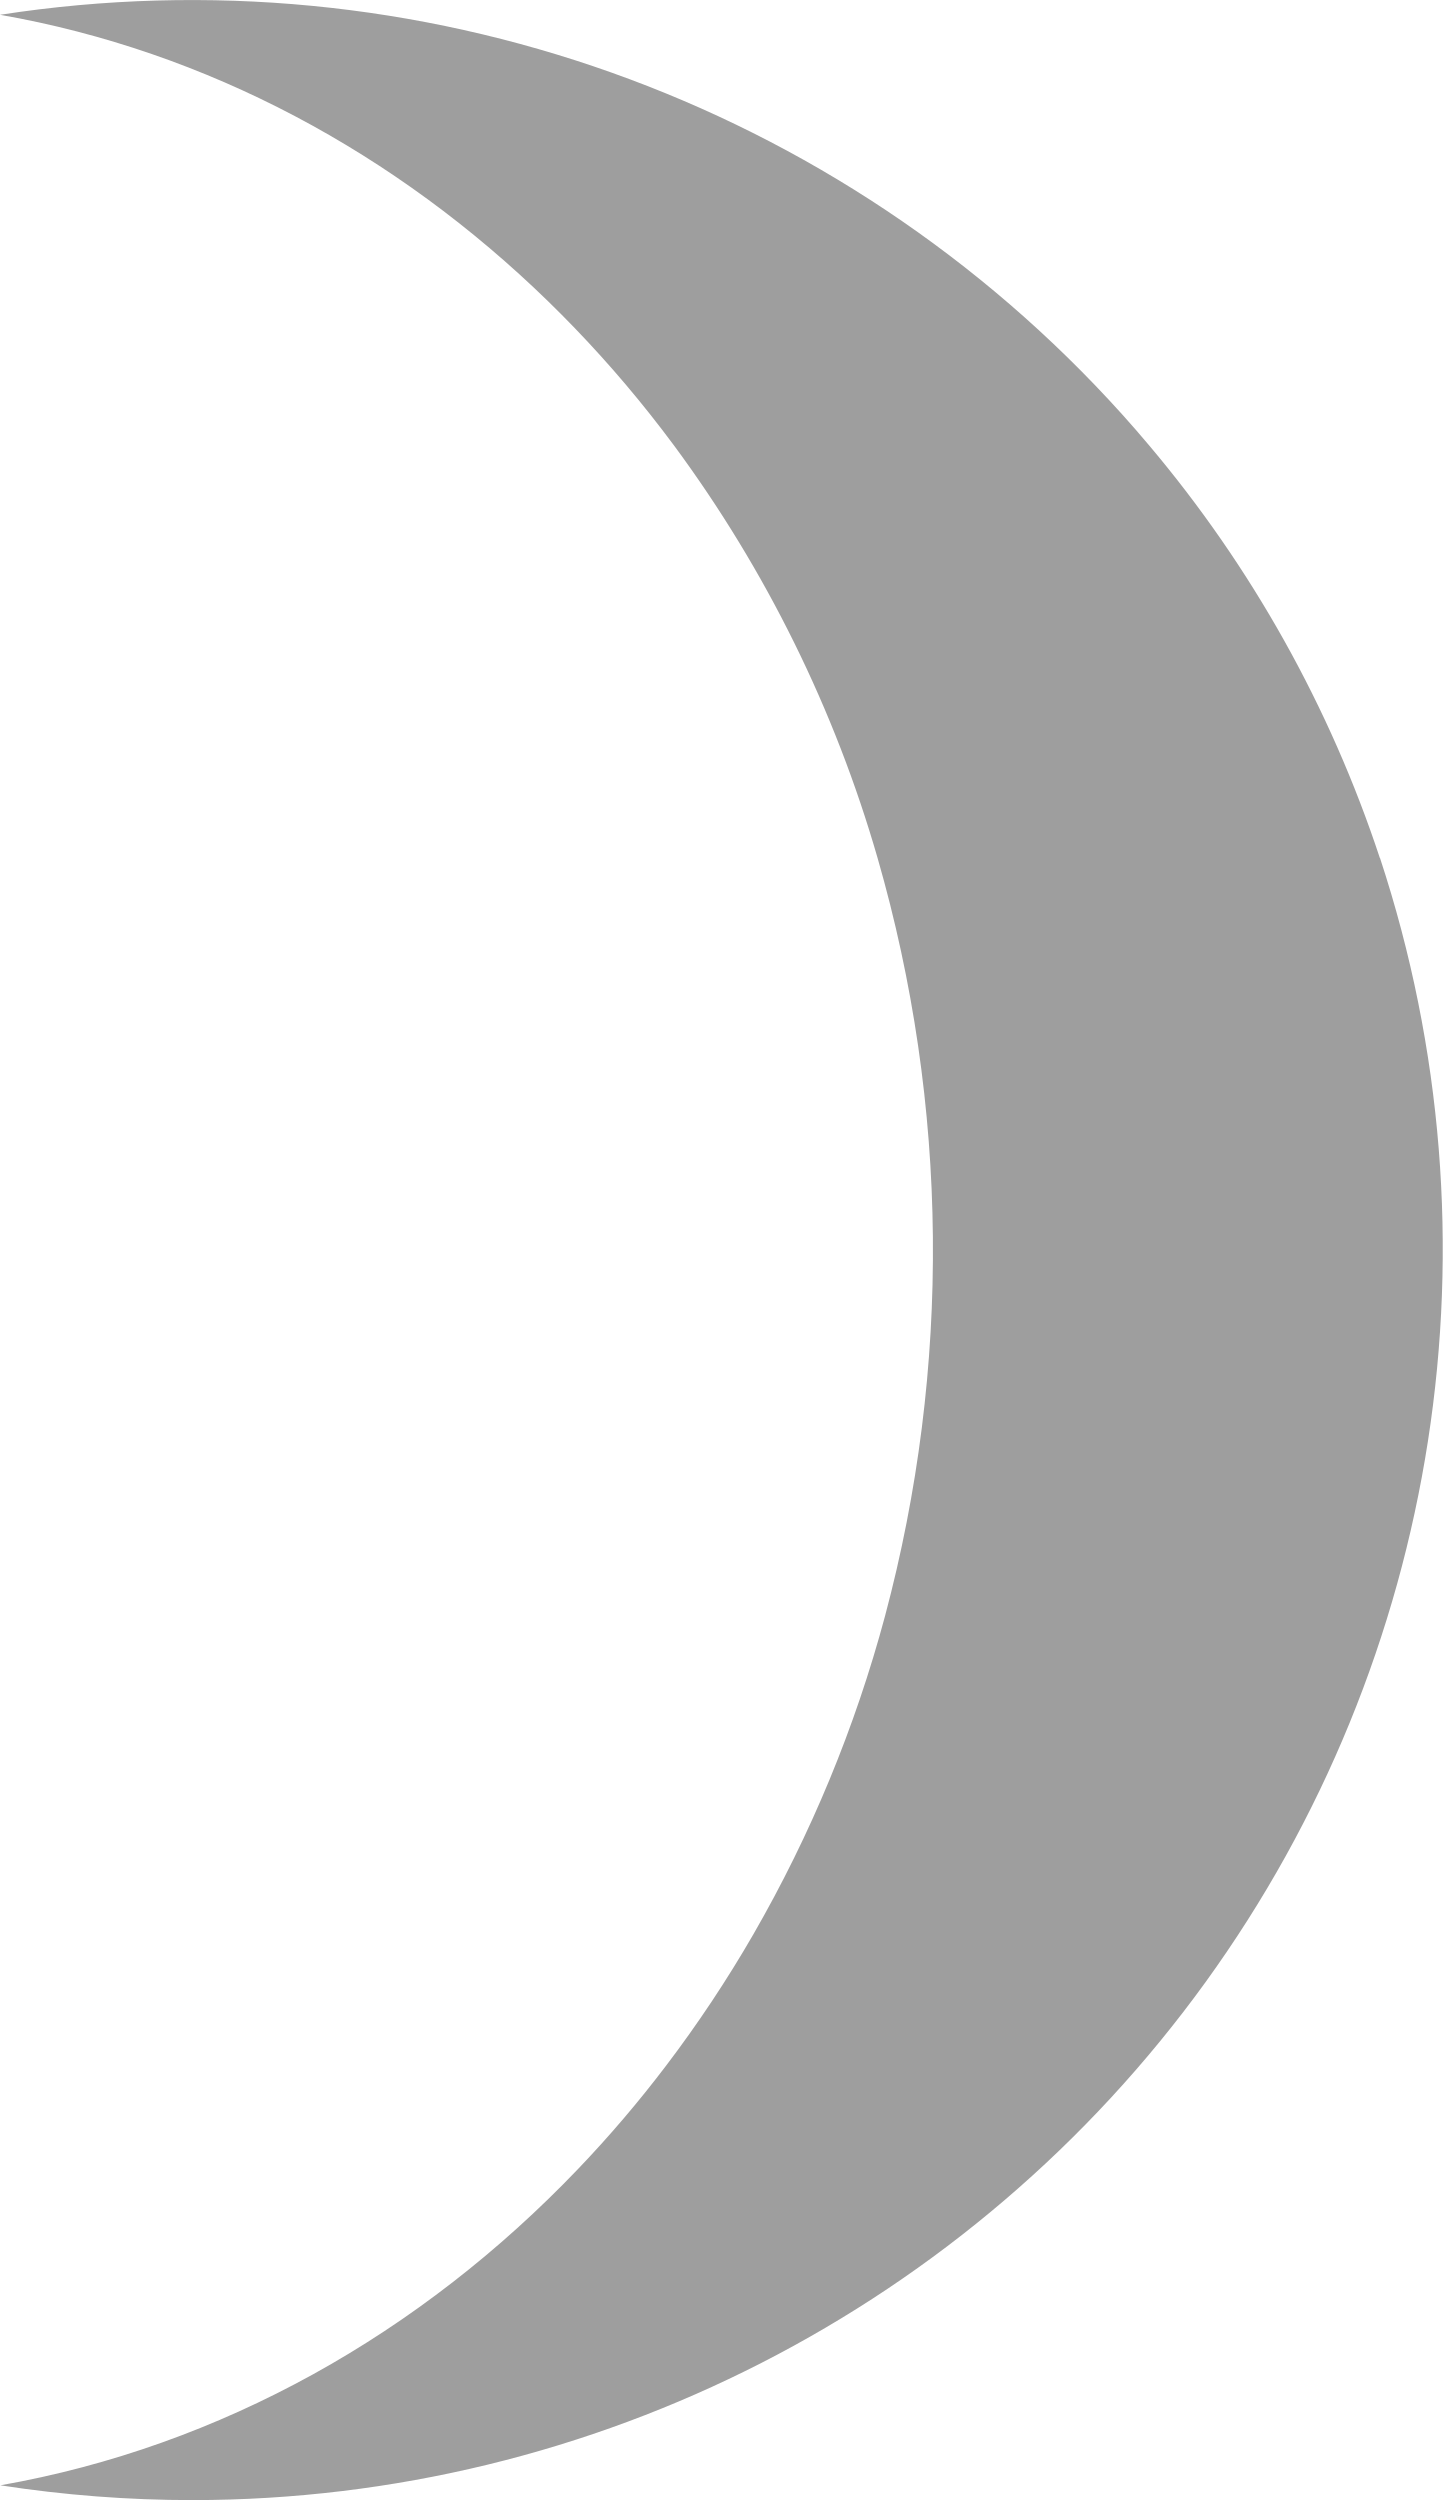
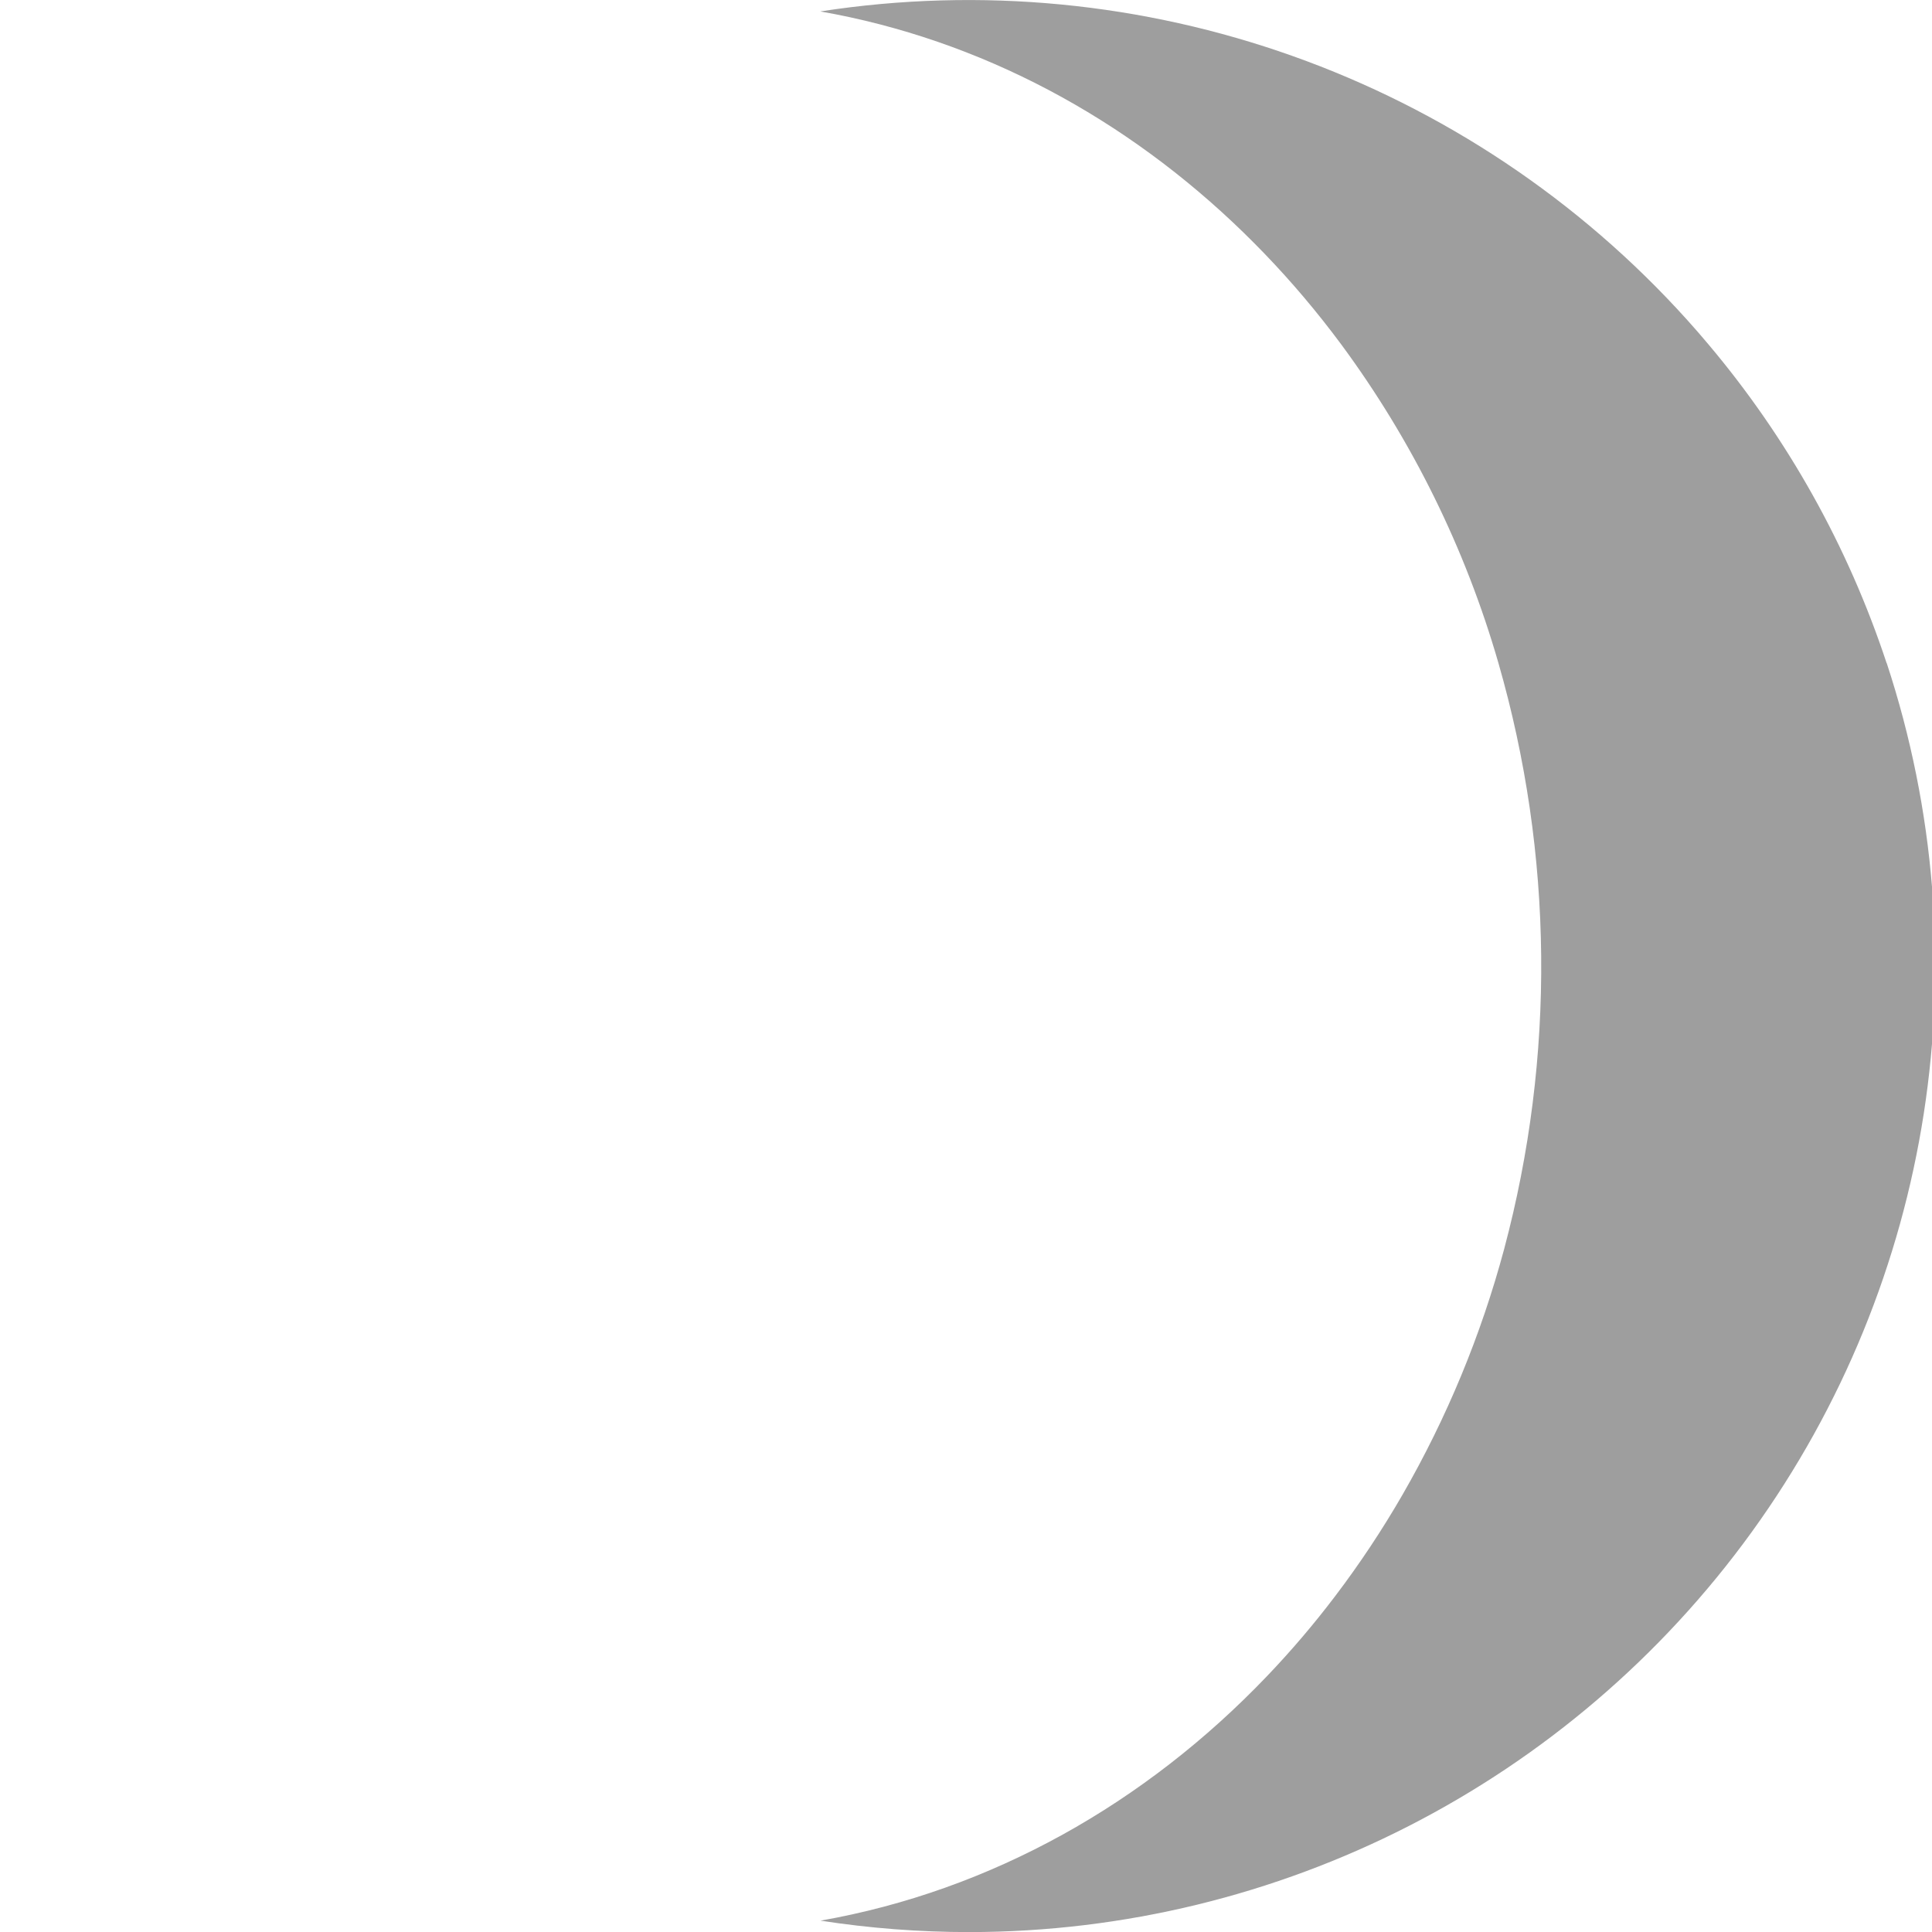
- <svg xmlns="http://www.w3.org/2000/svg" id="Ebene_1" data-name="Ebene 1" viewBox="0 0 390.07 676">
+ <svg xmlns="http://www.w3.org/2000/svg" id="Ebene_1" data-name="Ebene 1" viewBox="0 0 676 676">
  <defs>
    <style>.cls-1{opacity:0.38;}</style>
  </defs>
  <g id="Planet_1" data-name="Planet 1">
-     <path class="cls-1" d="M1900.11,372.76a337,337,0,0,0-62.33-111.5q-3.62-4.31-7.39-8.5a338.63,338.63,0,0,0-303.38-108c56.12,9.83,107.07,37.39,148.25,77.52a320.28,320.28,0,0,1,27.52,30.5q3.32,4.19,6.52,8.5a351.71,351.71,0,0,1,55,111.5,383.5,383.5,0,0,1,2,205,357.82,357.82,0,0,1-35.58,86,337.8,337.8,0,0,1-23.58,35.5,321.53,321.53,0,0,1-23.86,28c-42.48,44.45-96.41,75-156.19,85.51a341.1,341.1,0,0,0,52.07,4,338.24,338.24,0,0,0,321-444Z" transform="translate(-1527 -140.76)" />
+     <path class="cls-1" d="M1900.11,372.76a337,337,0,0,0-62.33-111.5q-3.62-4.31-7.39-8.5a338.63,338.63,0,0,0-303.38-108c56.12,9.83,107.07,37.39,148.25,77.52a320.28,320.28,0,0,1,27.52,30.5q3.32,4.19,6.52,8.5a351.71,351.71,0,0,1,55,111.5,383.5,383.5,0,0,1,2,205,357.82,357.82,0,0,1-35.58,86,337.8,337.8,0,0,1-23.58,35.5,321.53,321.53,0,0,1-23.86,28c-42.48,44.45-96.41,75-156.19,85.51a341.1,341.1,0,0,0,52.07,4,338.24,338.24,0,0,0,321-444Z" transform="translate(-1240 -140.76)" />
  </g>
</svg>
